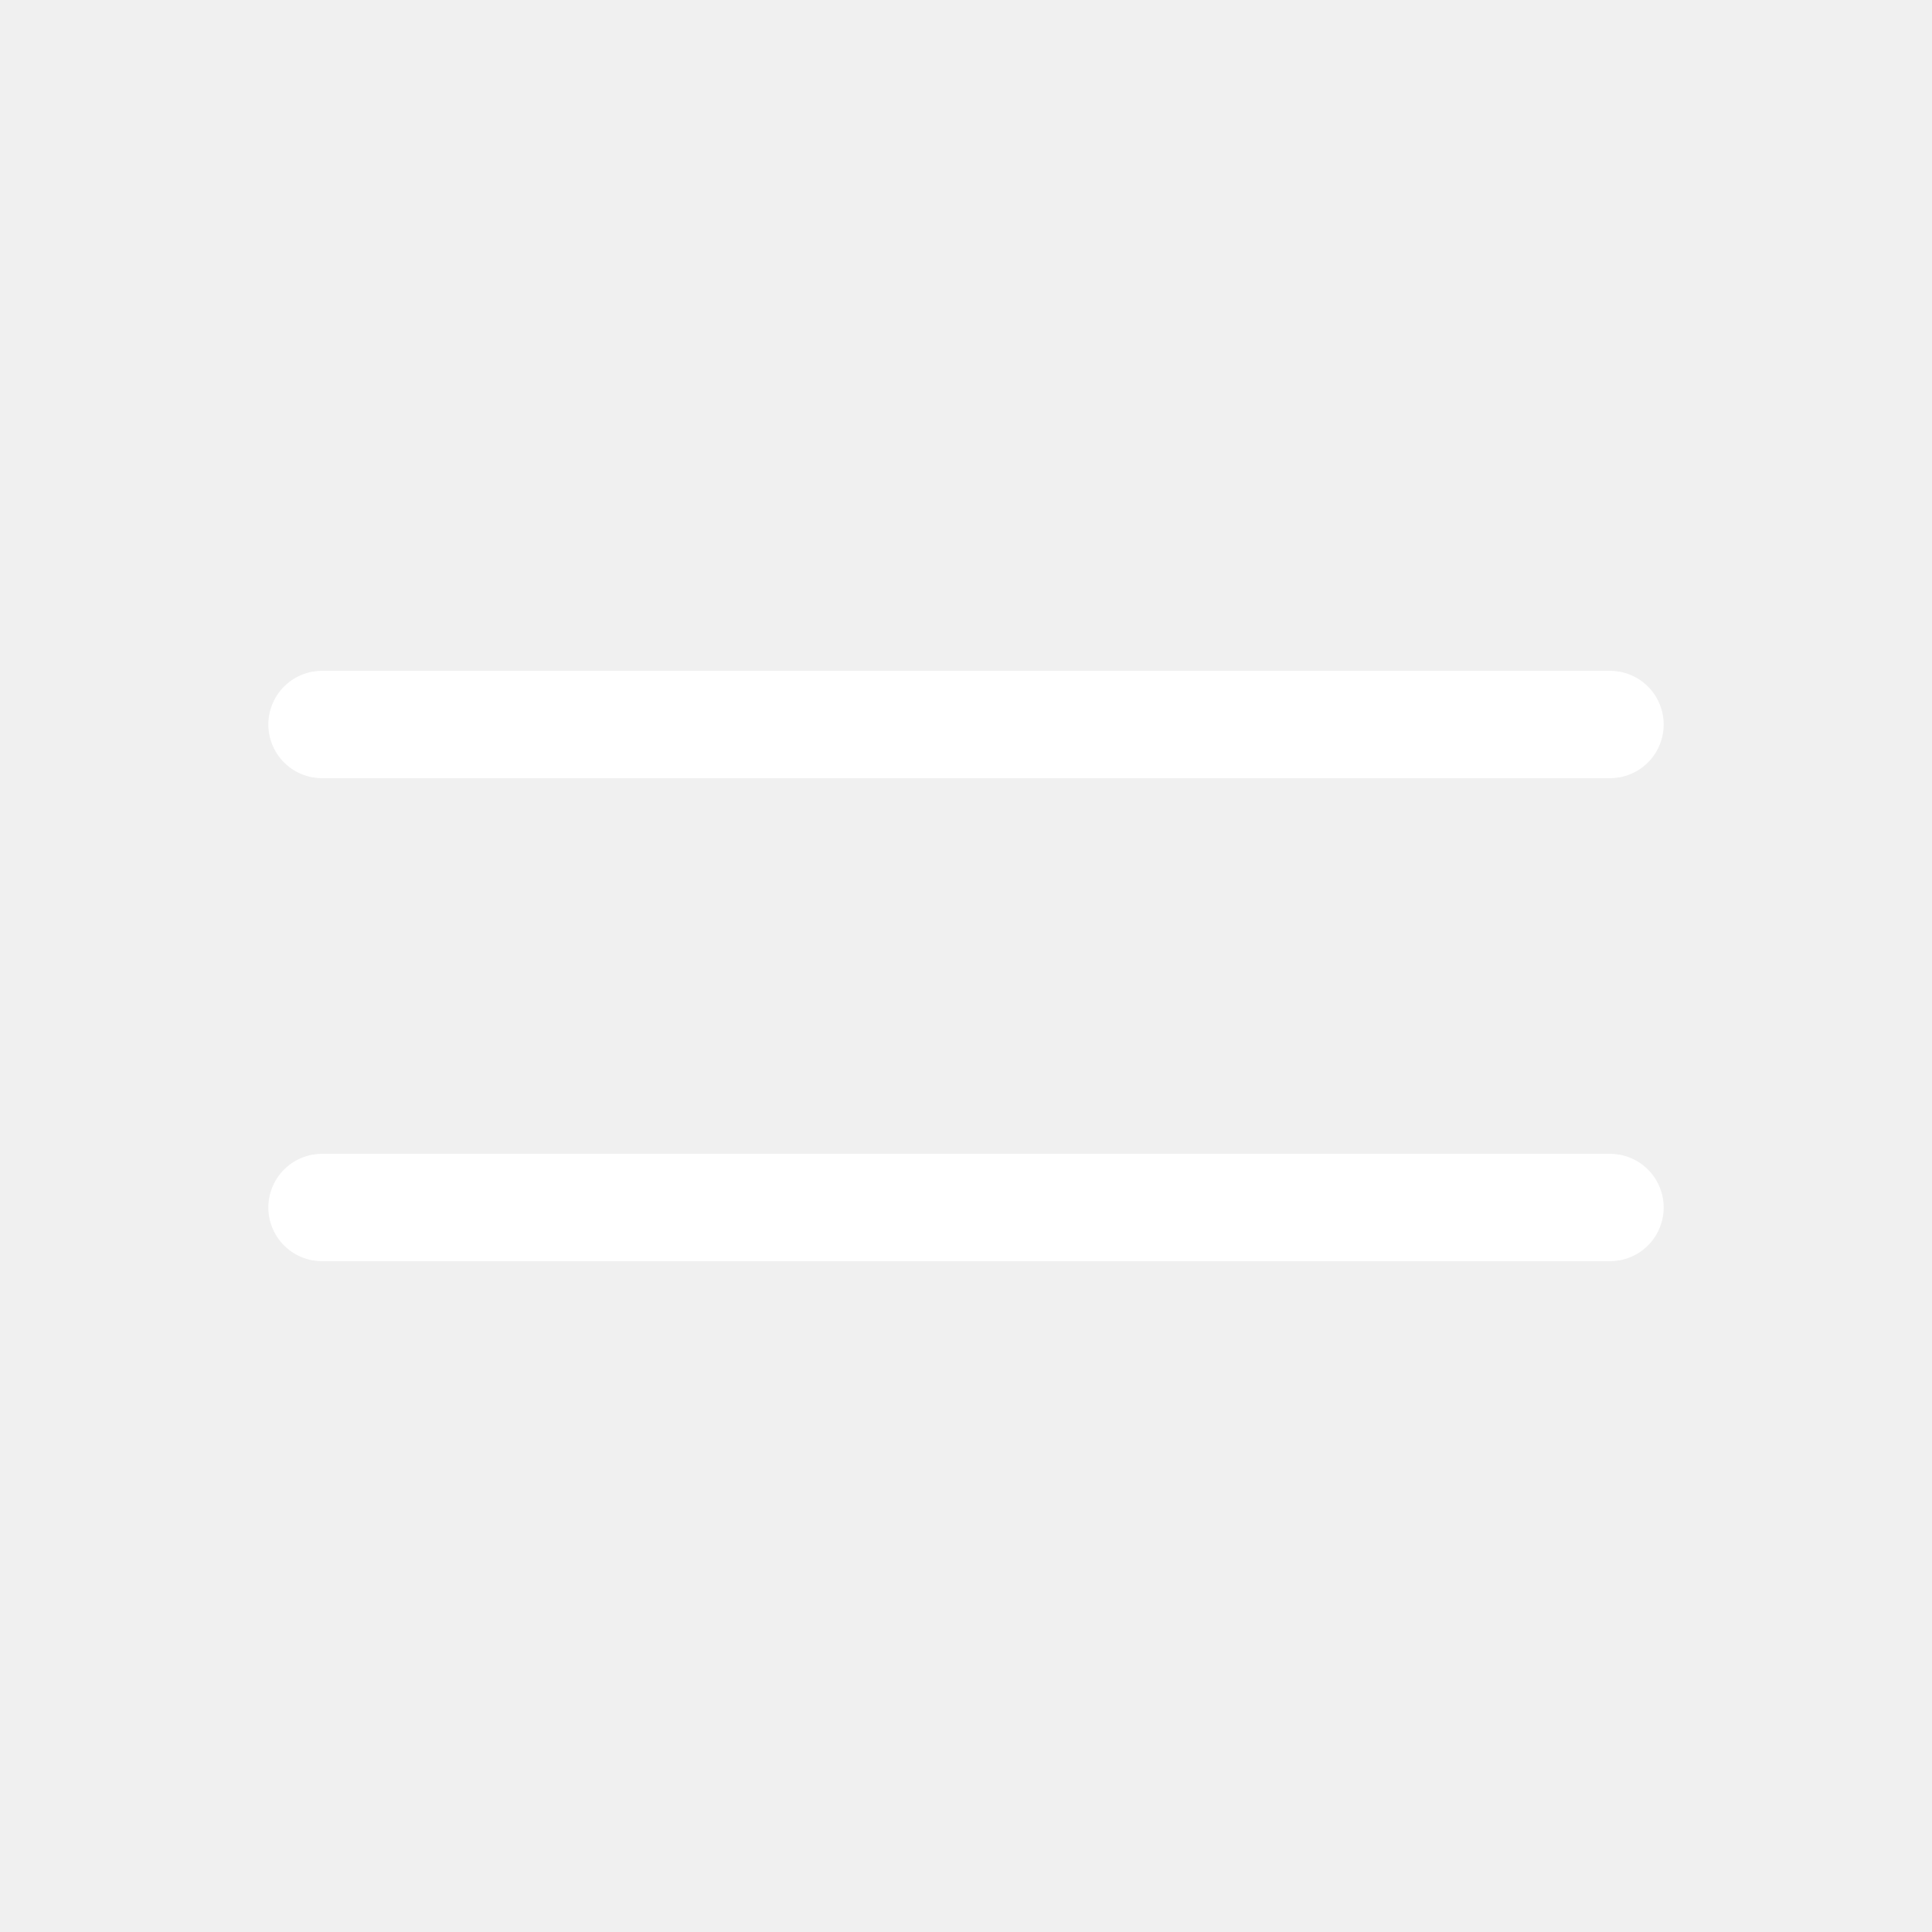
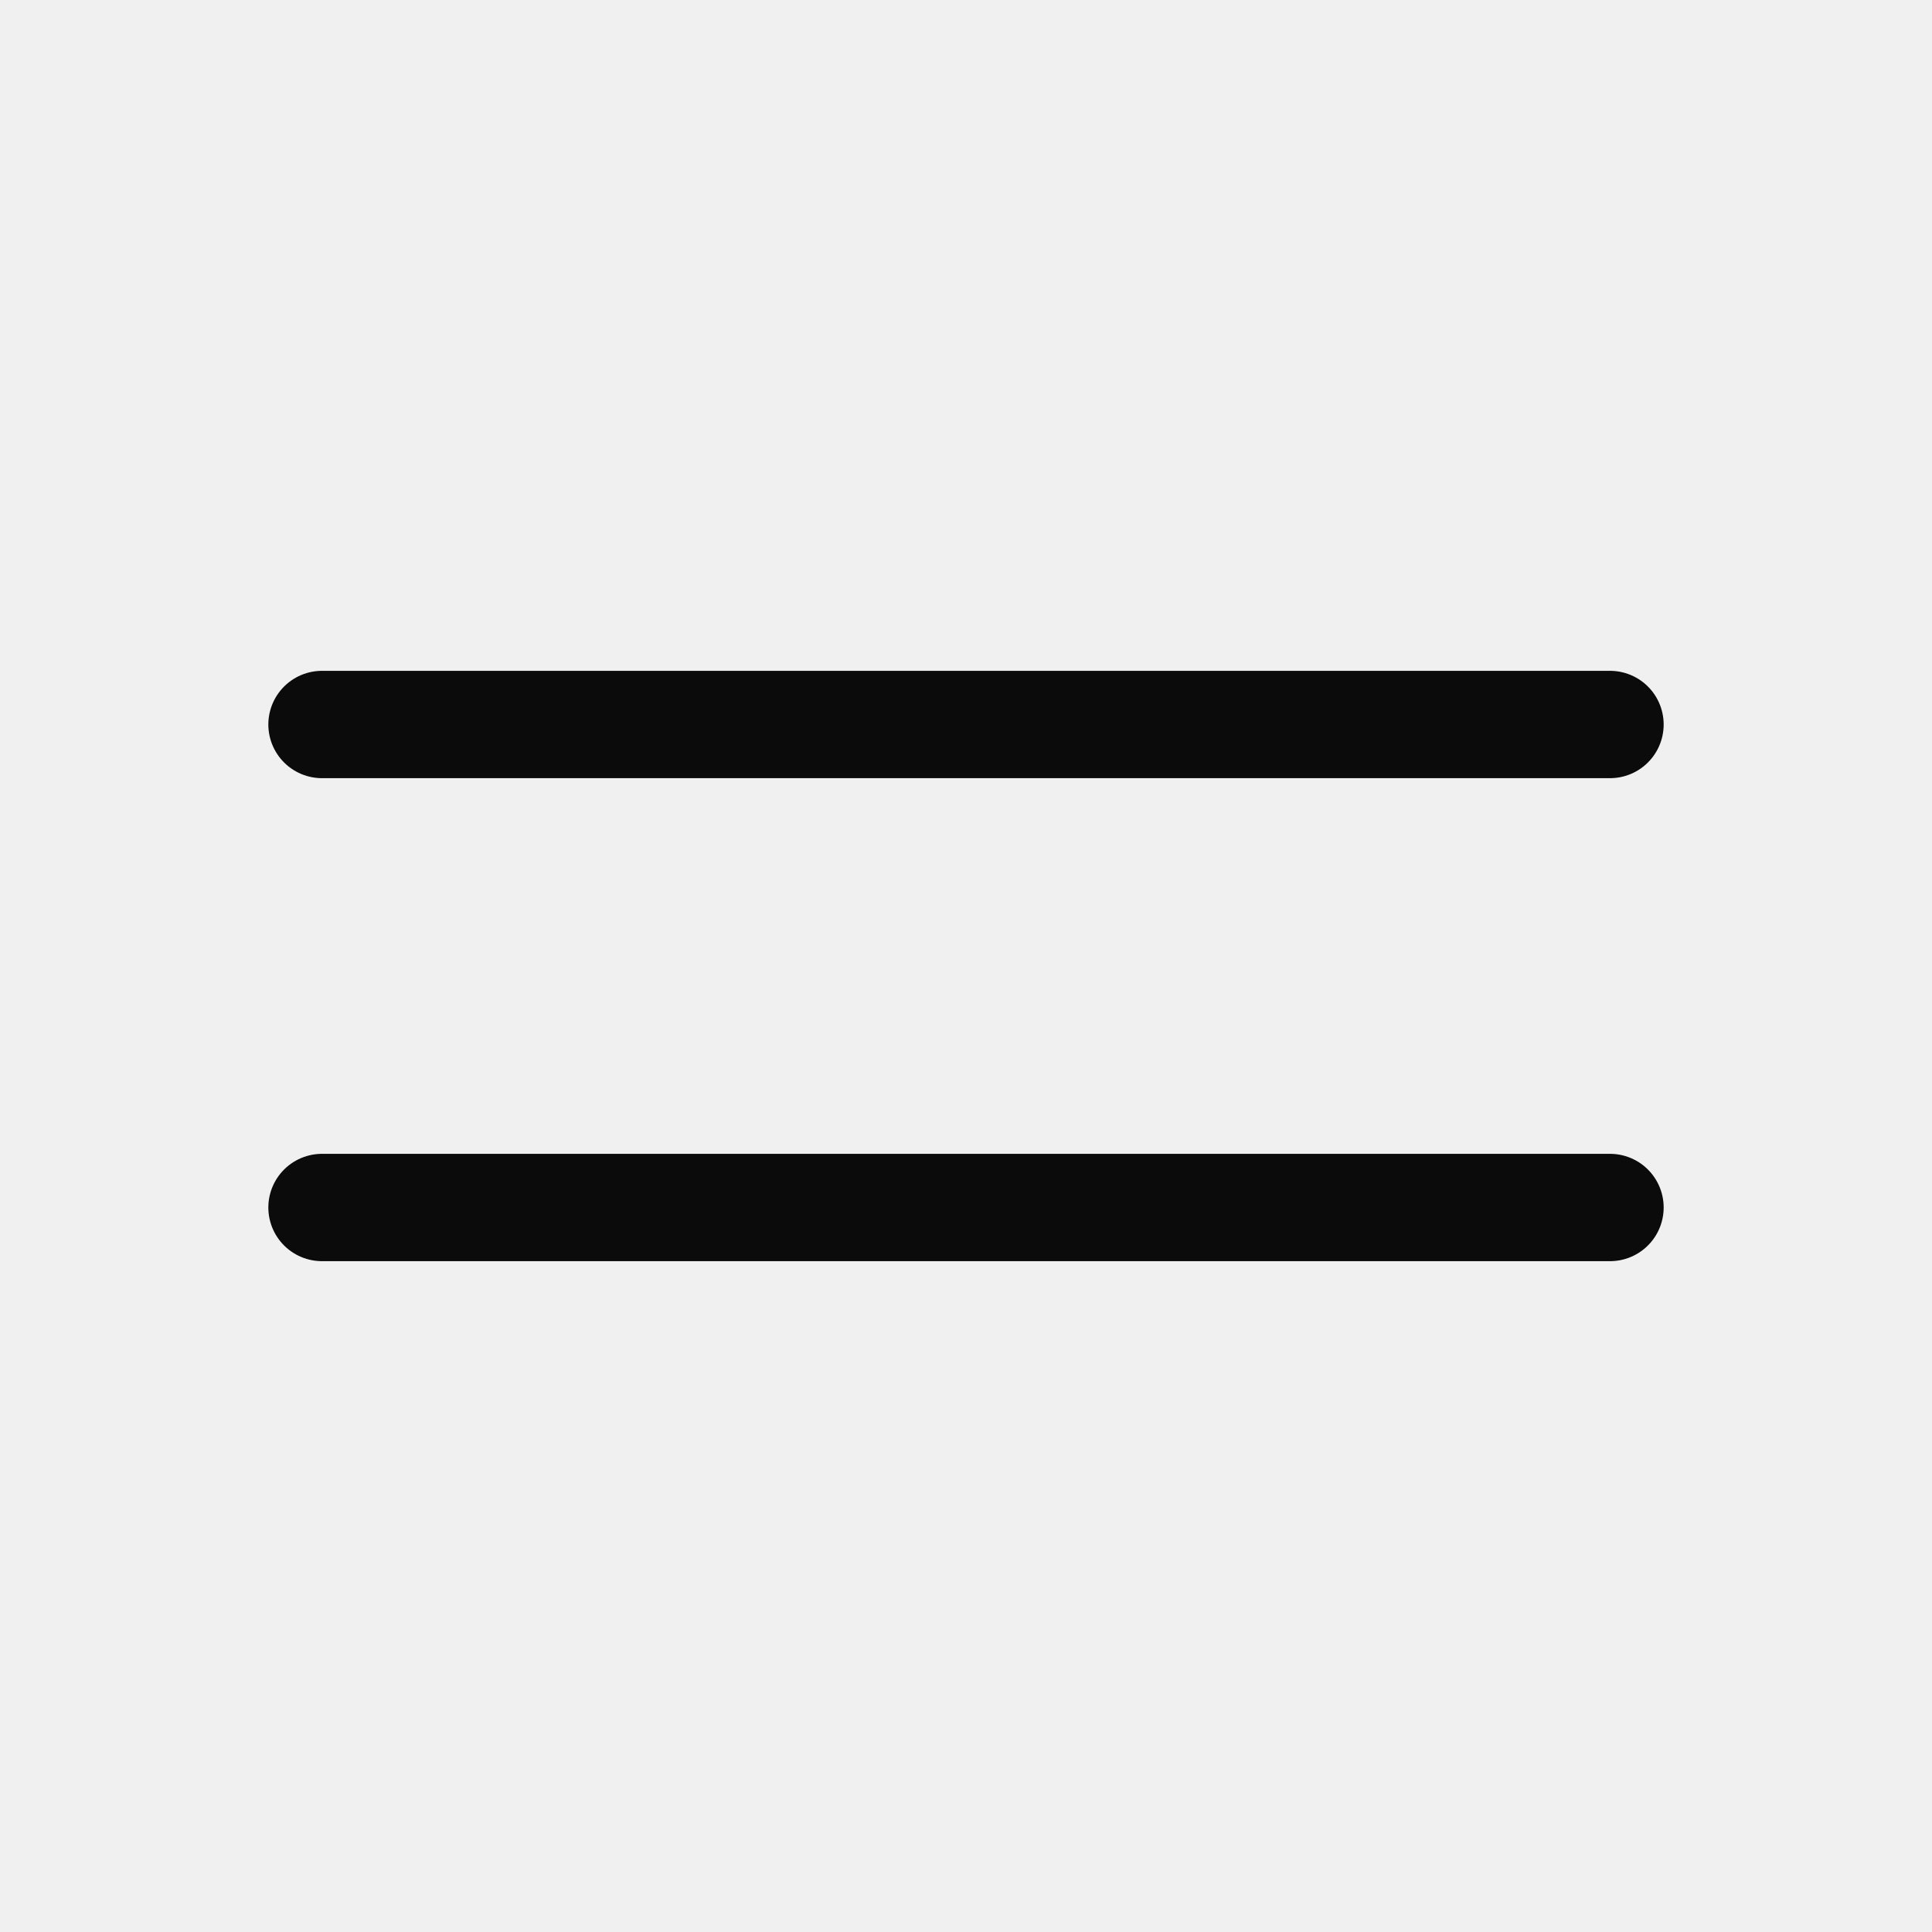
<svg xmlns="http://www.w3.org/2000/svg" width="36" height="36" viewBox="0 0 36 36" fill="none">
-   <path d="M6 13.5H30" stroke="white" stroke-width="2" stroke-linecap="round" stroke-linejoin="round" />
-   <path d="M6 22.5H30" stroke="white" stroke-width="2" stroke-linecap="round" stroke-linejoin="round" />
+   <path d="M6 13.5H30" stroke="#0B0B0B" stroke-width="2" stroke-linecap="round" stroke-linejoin="round" />
+   <path d="M6 22.5H30" stroke="#0B0B0B" stroke-width="2" stroke-linecap="round" stroke-linejoin="round" />
</svg>
